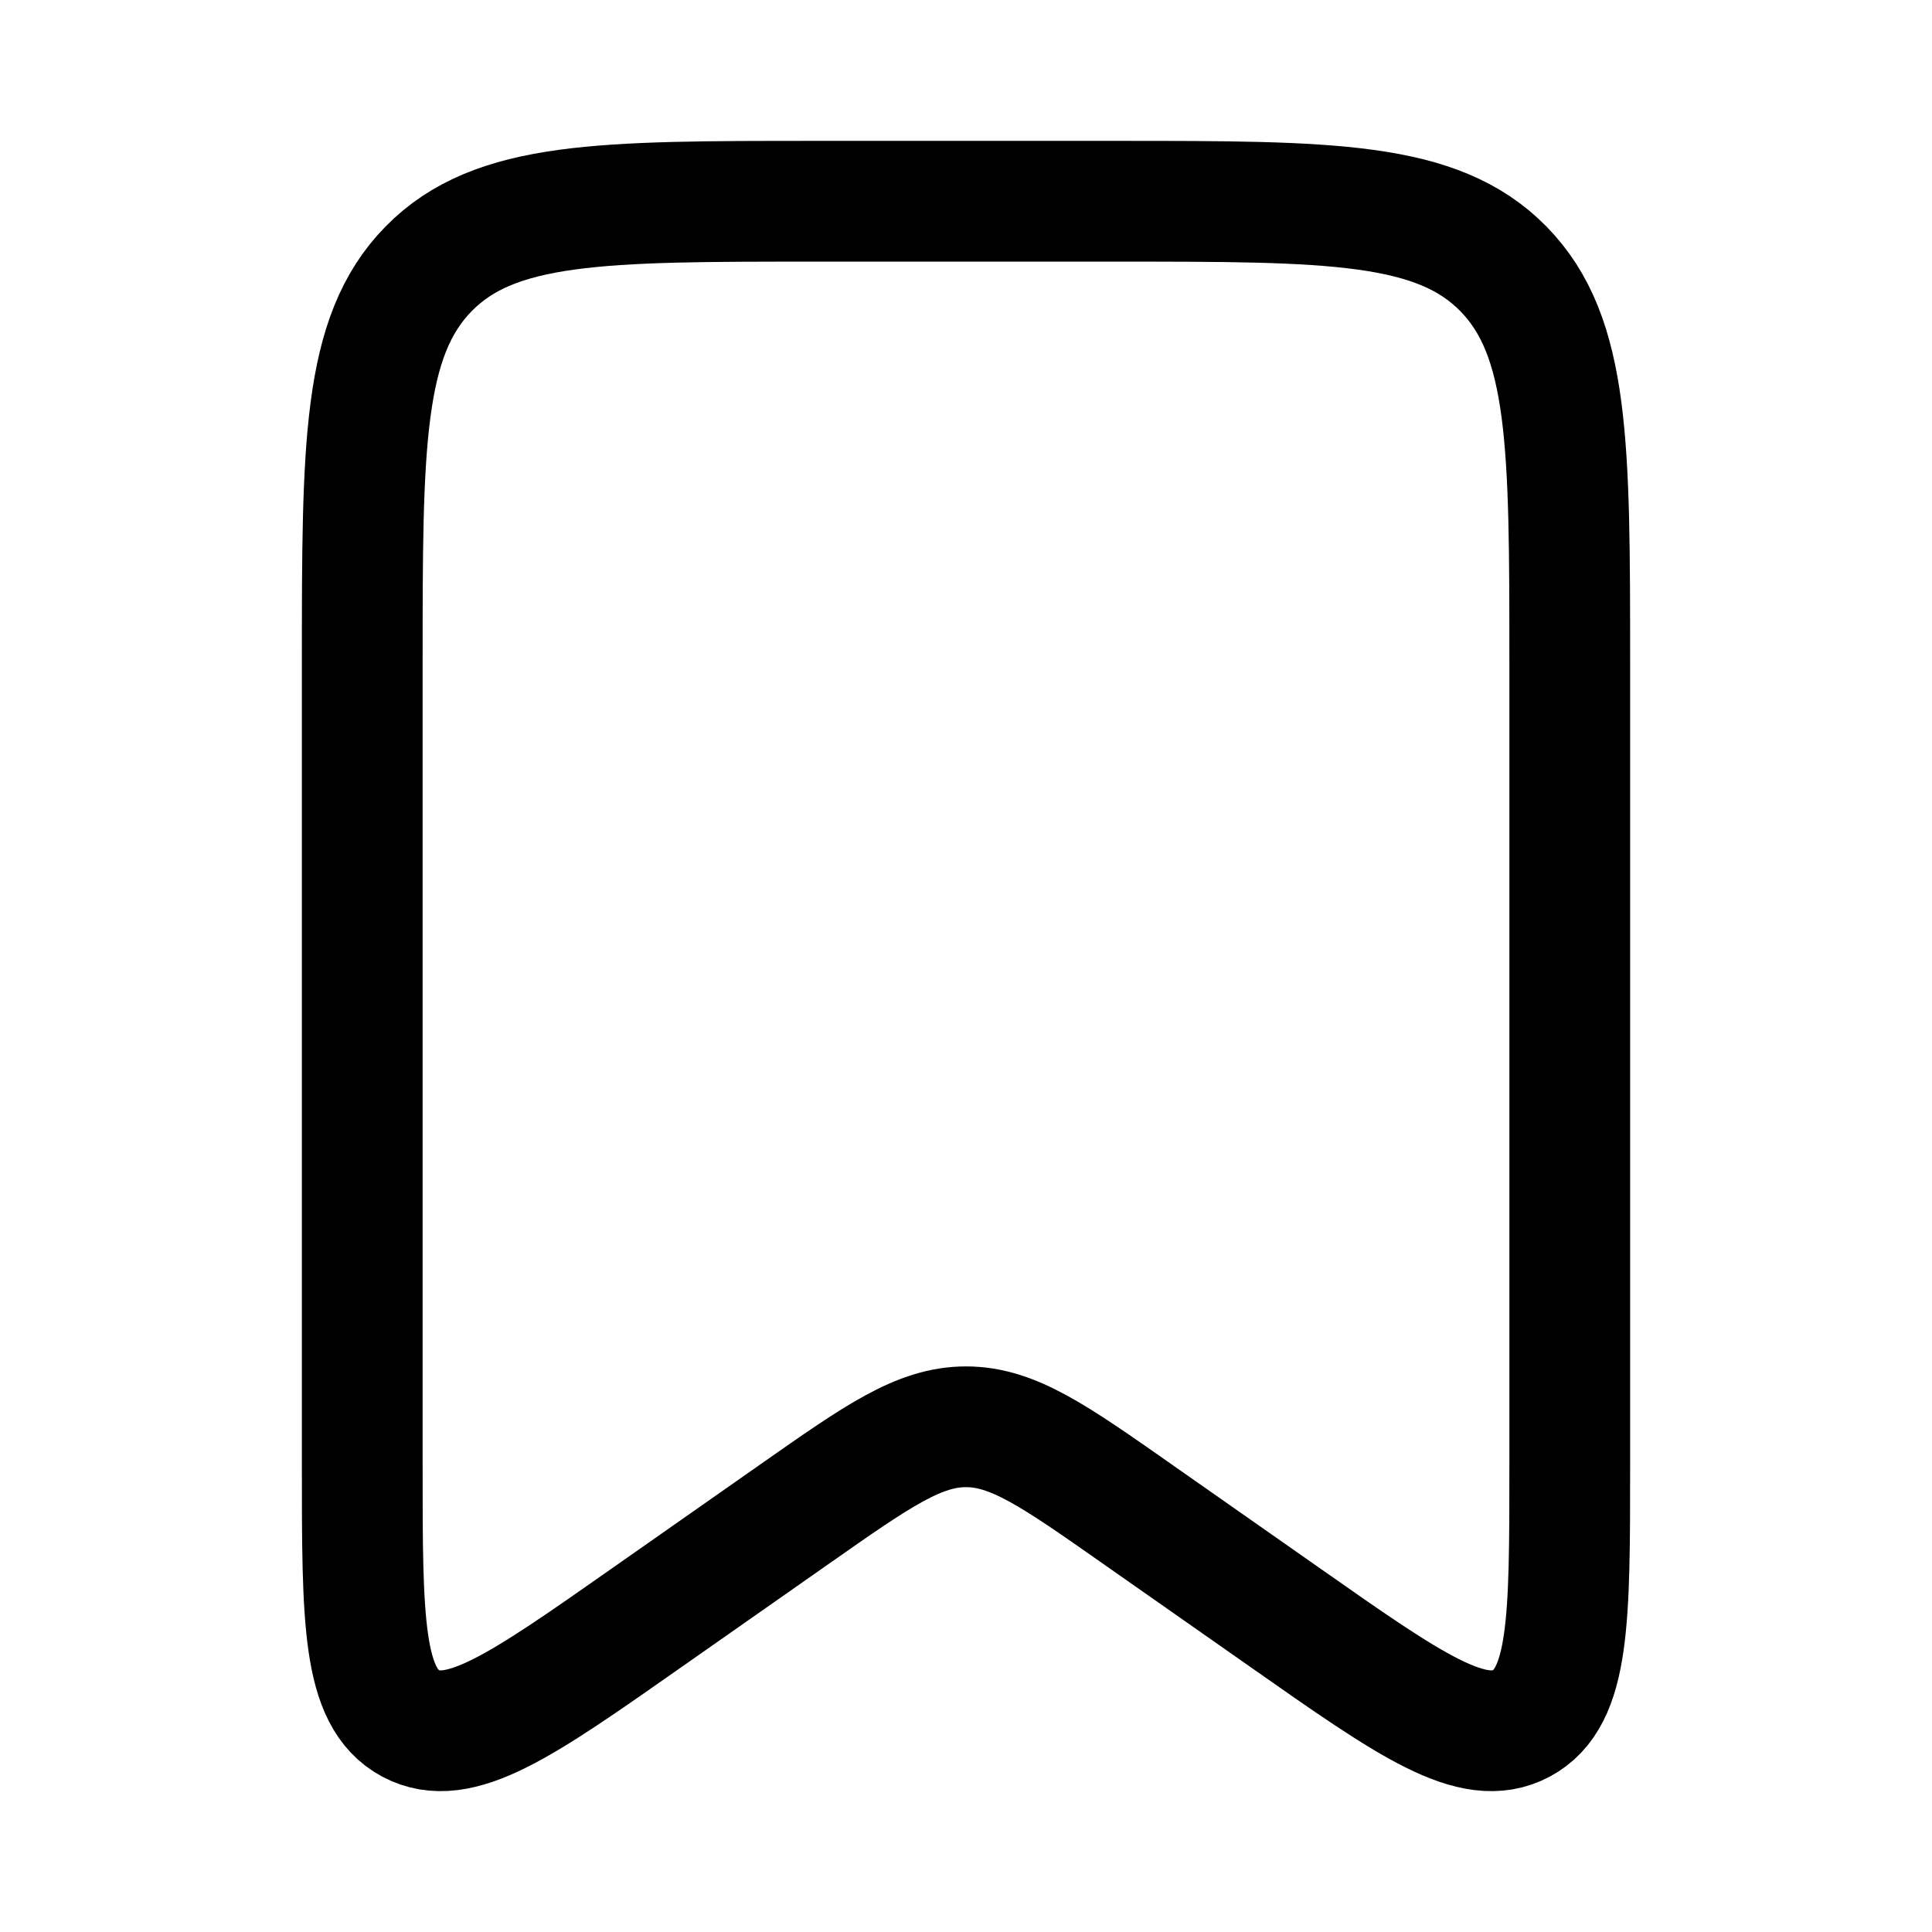
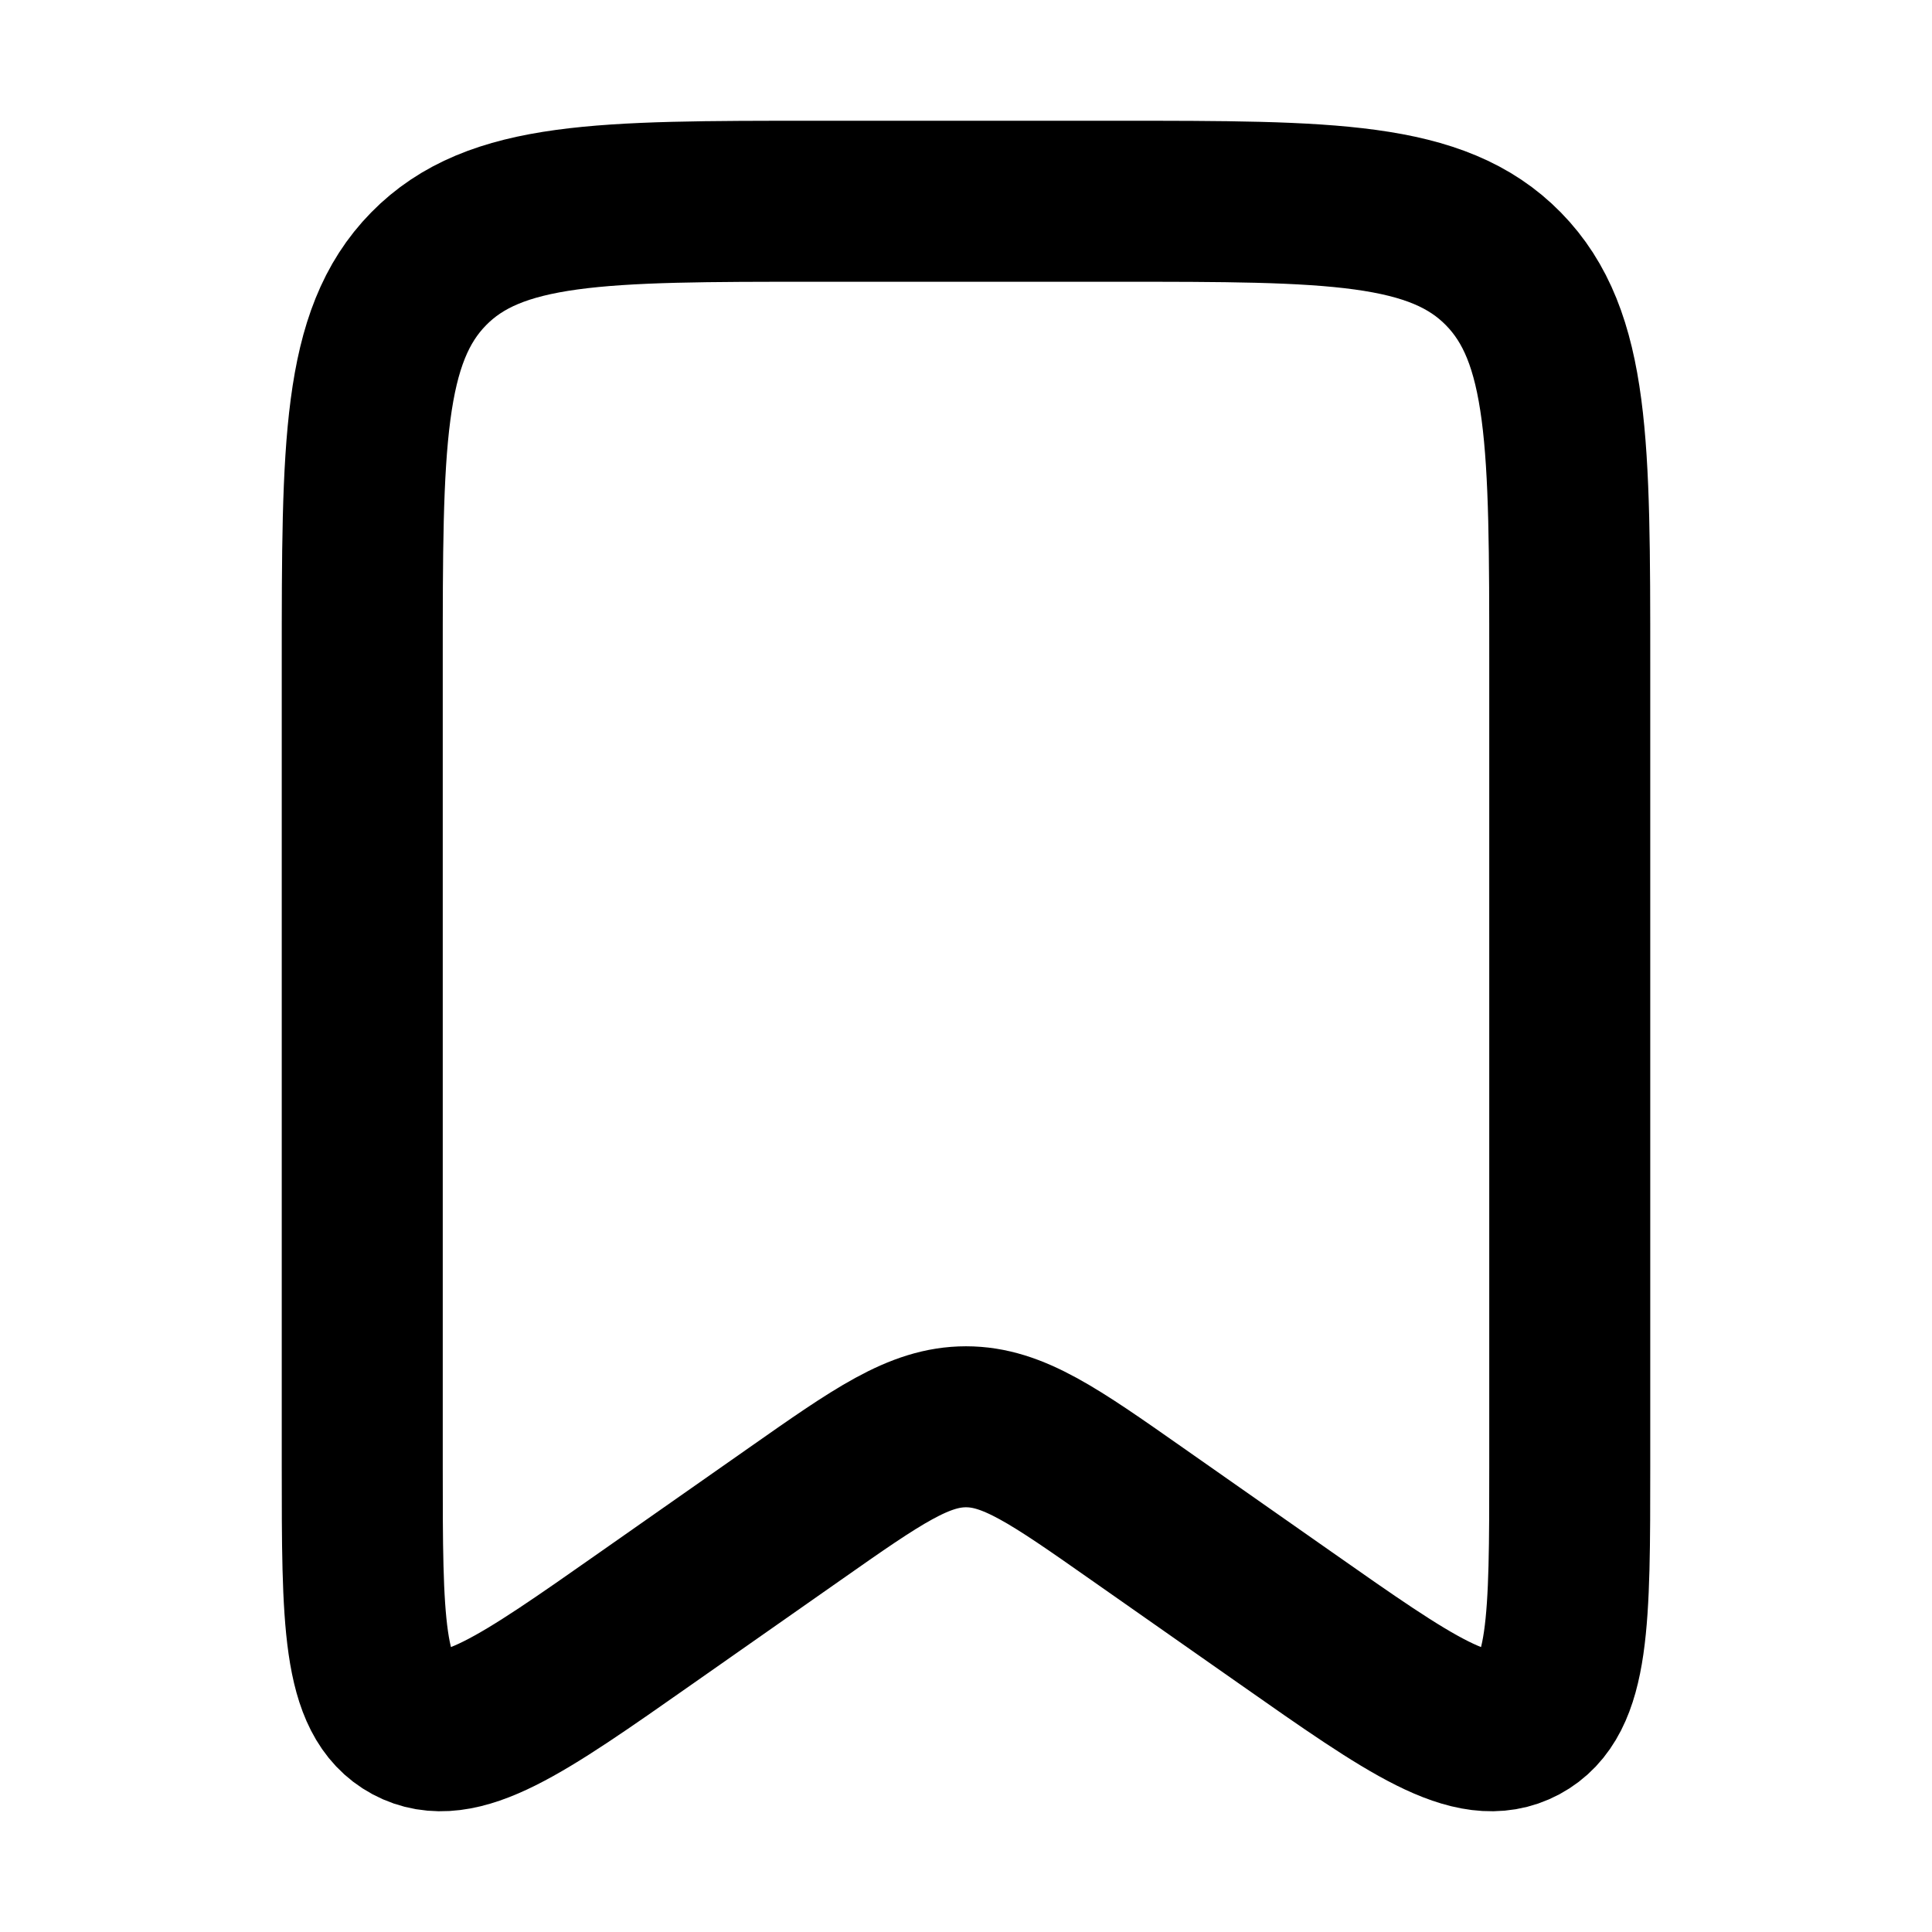
<svg xmlns="http://www.w3.org/2000/svg" width="24" height="24" viewBox="0 0 24 24" fill="none">
-   <path d="M4.5 18.212V8.235C4.5 5.532 4.5 4.18 5.324 3.34C6.148 2.5 7.473 2.5 10.125 2.5H13.875C16.527 2.5 17.852 2.5 18.676 3.34C19.5 4.18 19.5 5.532 19.5 8.235V18.212C19.5 20.127 19.5 21.085 18.899 21.408C18.297 21.73 17.523 21.188 15.975 20.102L14.124 18.805C13.096 18.084 12.582 17.724 12 17.724C11.418 17.724 10.904 18.084 9.876 18.805L8.025 20.102C6.477 21.188 5.703 21.73 5.101 21.408C4.5 21.085 4.5 20.127 4.5 18.212Z" stroke="currentColor" stroke-linecap="round" stroke-linejoin="round" stroke-width="1.5" />
+   <path d="M4.5 18.212V8.235C4.5 5.532 4.5 4.18 5.324 3.34C6.148 2.5 7.473 2.5 10.125 2.5H13.875C16.527 2.5 17.852 2.5 18.676 3.34C19.5 4.18 19.5 5.532 19.5 8.235V18.212C19.5 20.127 19.5 21.085 18.899 21.408C18.297 21.73 17.523 21.188 15.975 20.102L14.124 18.805C13.096 18.084 12.582 17.724 12 17.724C11.418 17.724 10.904 18.084 9.876 18.805L8.025 20.102C6.477 21.188 5.703 21.73 5.101 21.408C4.5 21.085 4.5 20.127 4.5 18.212Z" stroke="currentColor" stroke-linecap="round" stroke-linejoin="round" stroke-width="2" />
</svg>
